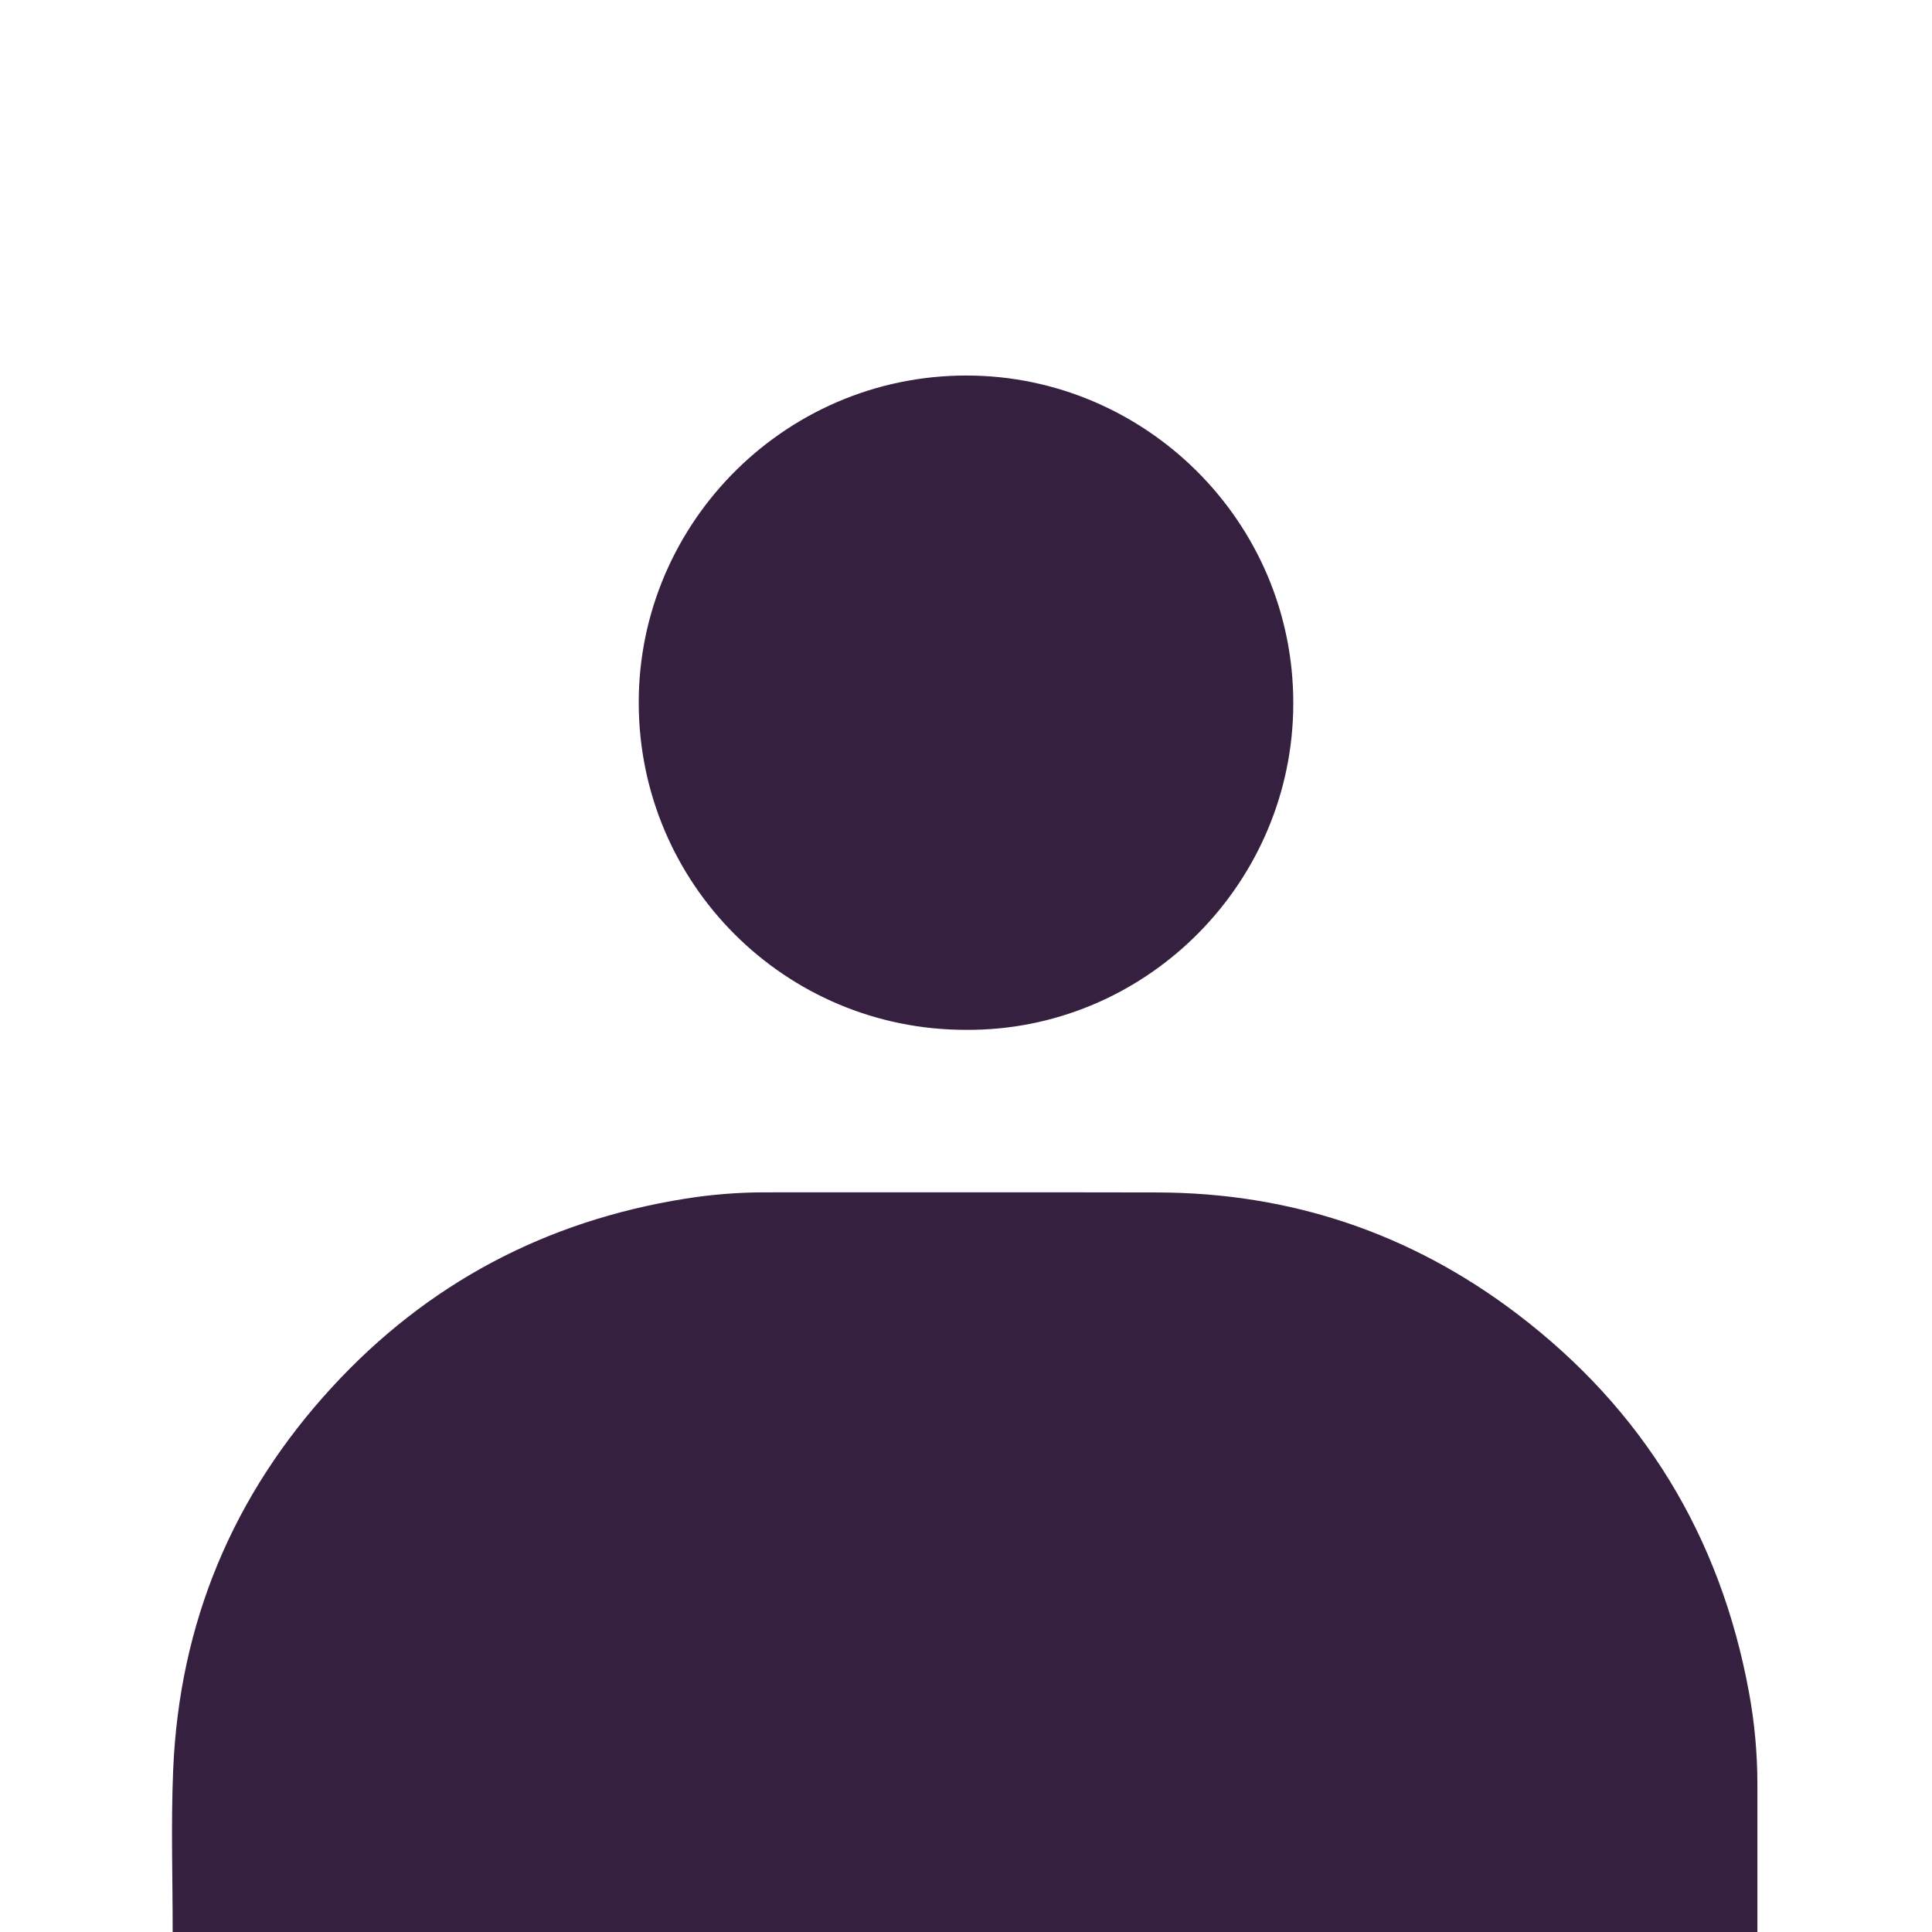
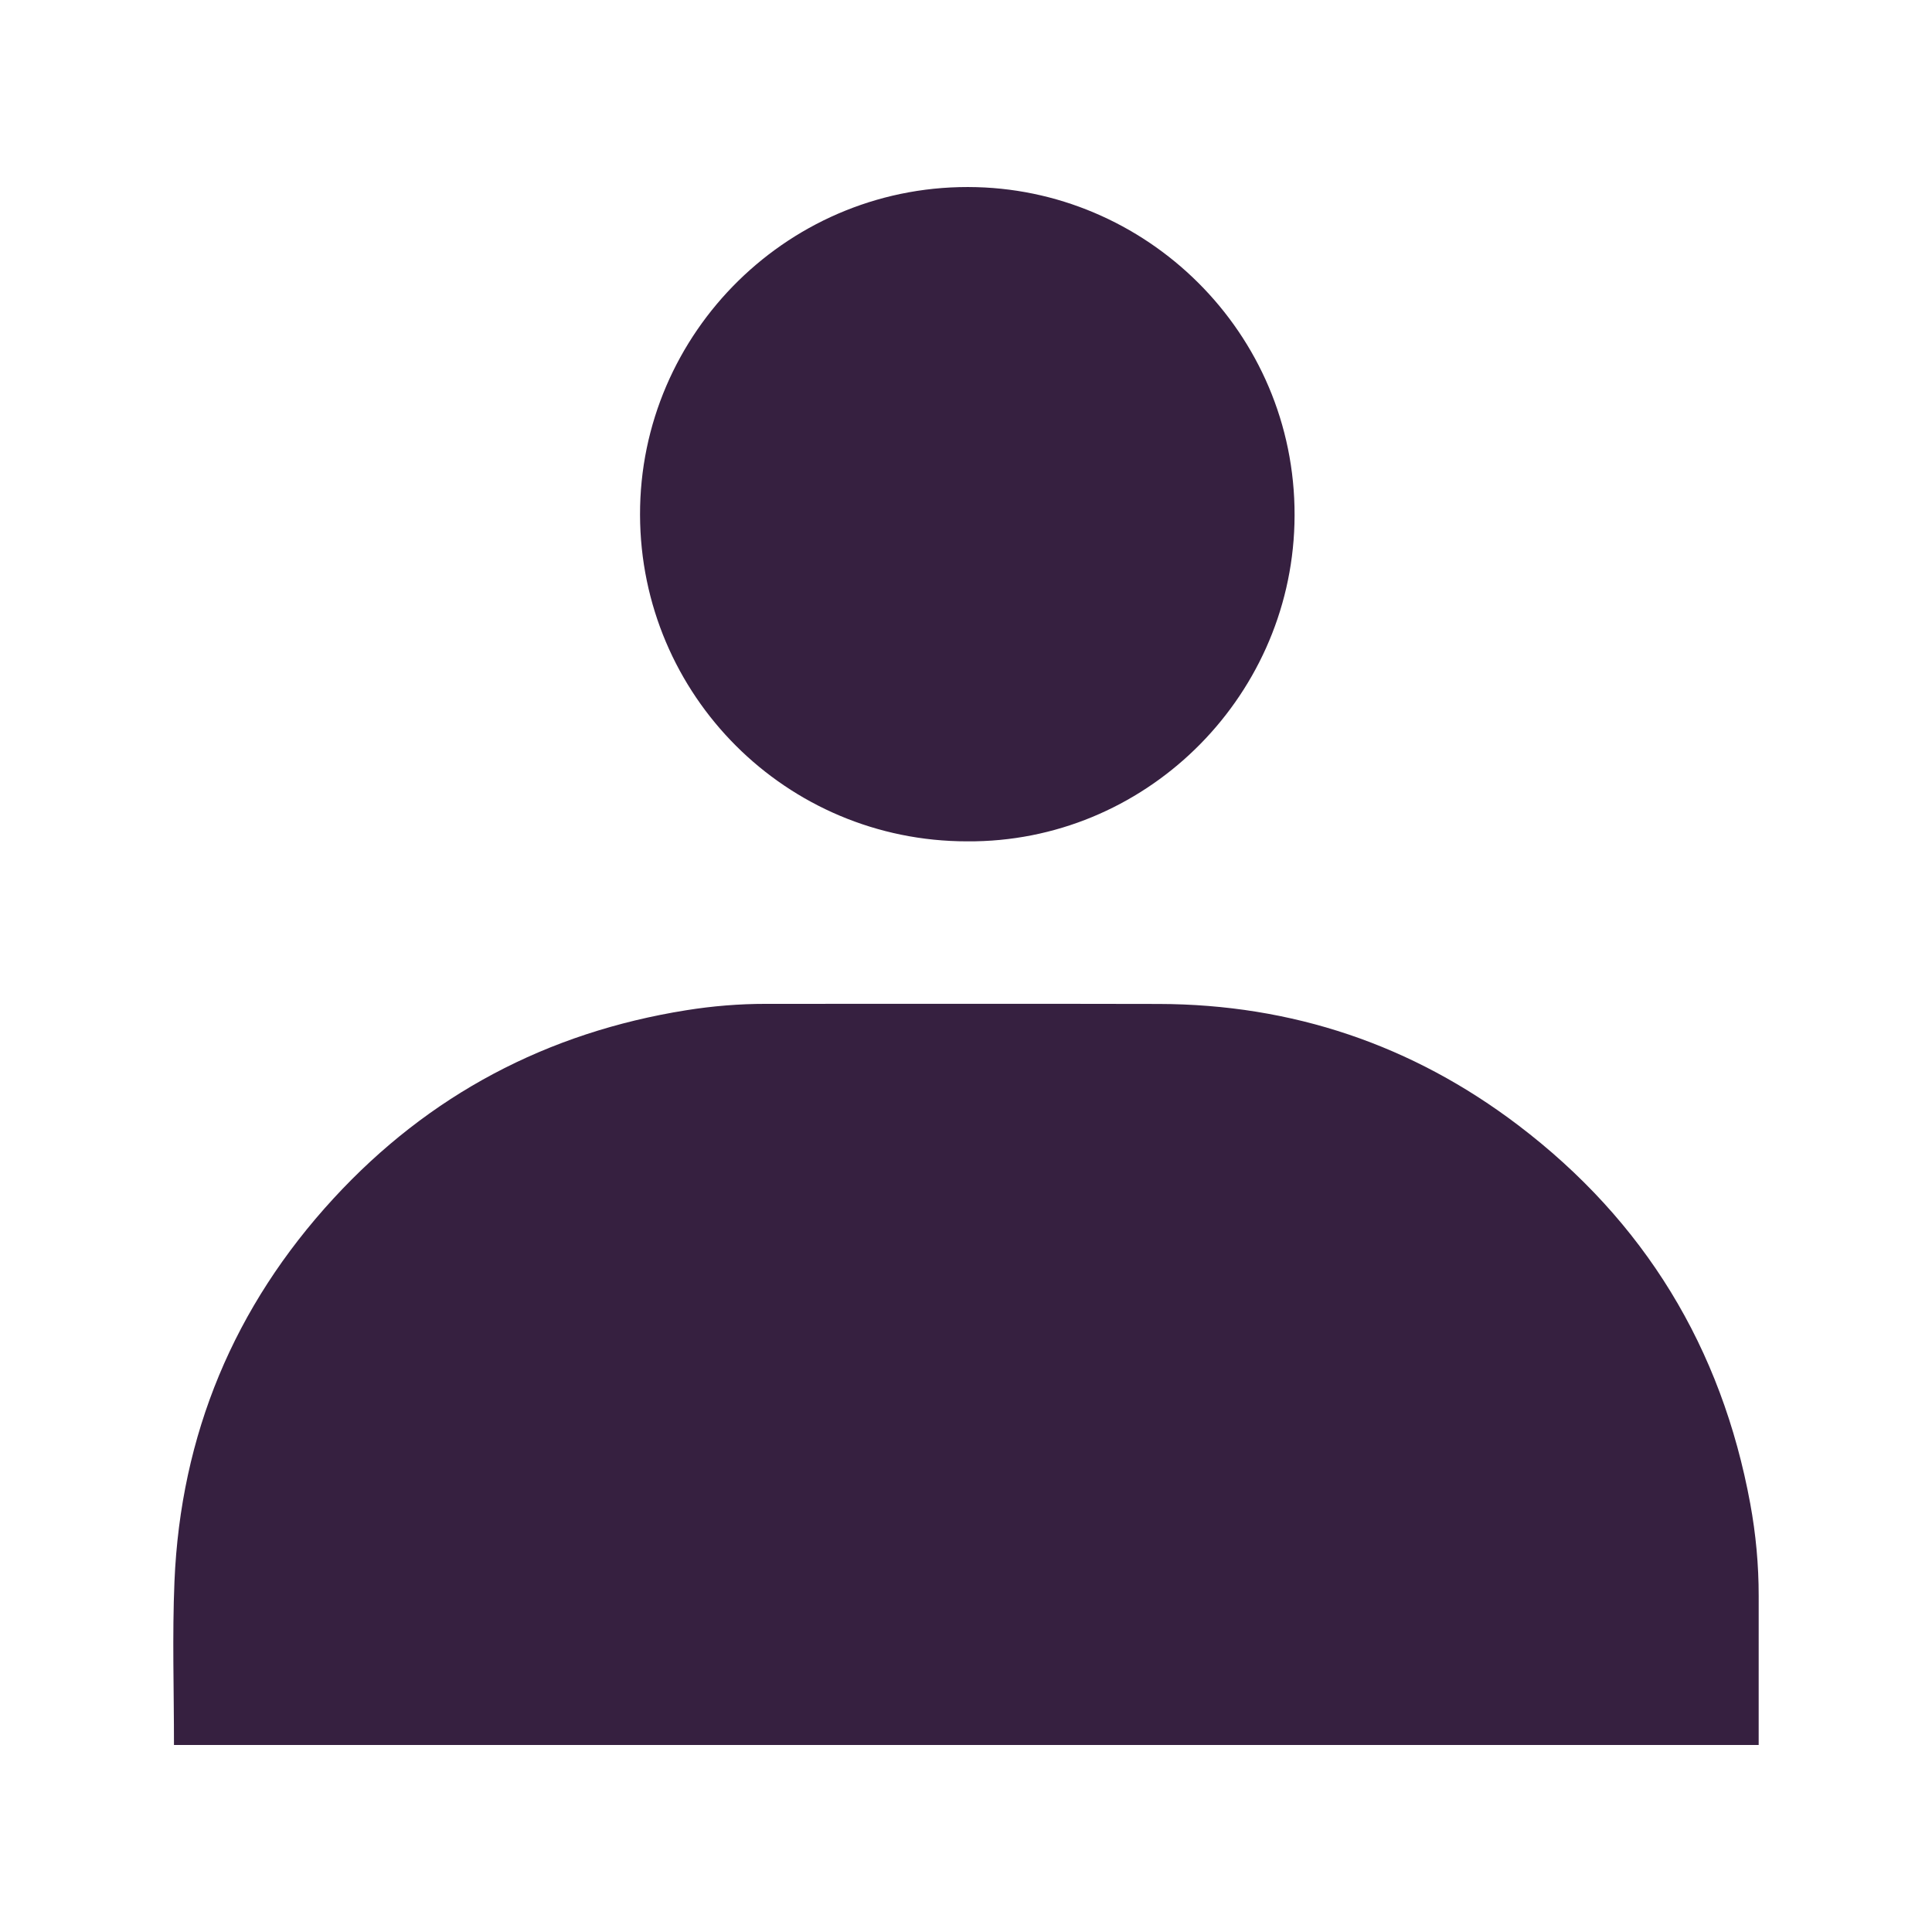
<svg xmlns="http://www.w3.org/2000/svg" id="Layer_1" viewBox="0 0 1920 1920">
  <defs>
    <style>
      .cls-1 {
        fill: #362040;
      }
    </style>
  </defs>
-   <path class="cls-1" d="M171.6,1921.45c.04-54.15-1.78-108.38.49-162.44,6.14-145.97,59.28-273.36,158.17-380.76,94.77-102.93,212.19-164.88,350.4-186.95,26.23-4.19,52.73-6.37,79.38-6.35,130.1.07,260.2-.21,390.29.1,132.41.31,251.89,40.58,357.14,120.5,125.42,95.23,202.13,221.2,230.63,376.19,5.56,30.24,8.4,60.86,8.37,91.68-.04,49.35-.01,98.69-.01,148.04H171.6Z" />
-   <path class="cls-1" d="M959.89,1023.45c-179.8,0-324.59-145.13-325.12-324.36-.53-181.33,149.77-330.77,334.47-325.77,175.48,4.75,320.98,151.77,315.88,334.64-4.88,175.01-149.76,316.74-325.24,315.49Z" />
+   <path class="cls-1" d="M172.89,1734.12c.04-54.15-1.78-108.38.49-162.44,6.14-145.97,59.28-273.36,158.17-380.76,94.77-102.93,212.19-164.88,350.4-186.95,26.23-4.19,52.73-6.37,79.38-6.35,130.1.07,260.2-.21,390.29.1,132.41.31,251.89,40.58,357.14,120.5,125.42,95.23,202.13,221.2,230.63,376.19,5.56,30.24,8.4,60.86,8.37,91.68-.04,49.35-.01,98.69-.01,148.04H172.89Z" />
+   <path class="cls-1" d="M961.18,836.12c-179.8,0-324.59-145.13-325.12-324.36-.53-181.33,149.77-330.77,334.47-325.77,175.48,4.75,320.98,151.77,315.88,334.64-4.88,175.01-149.76,316.74-325.24,315.49h.01Z" />
</svg>
